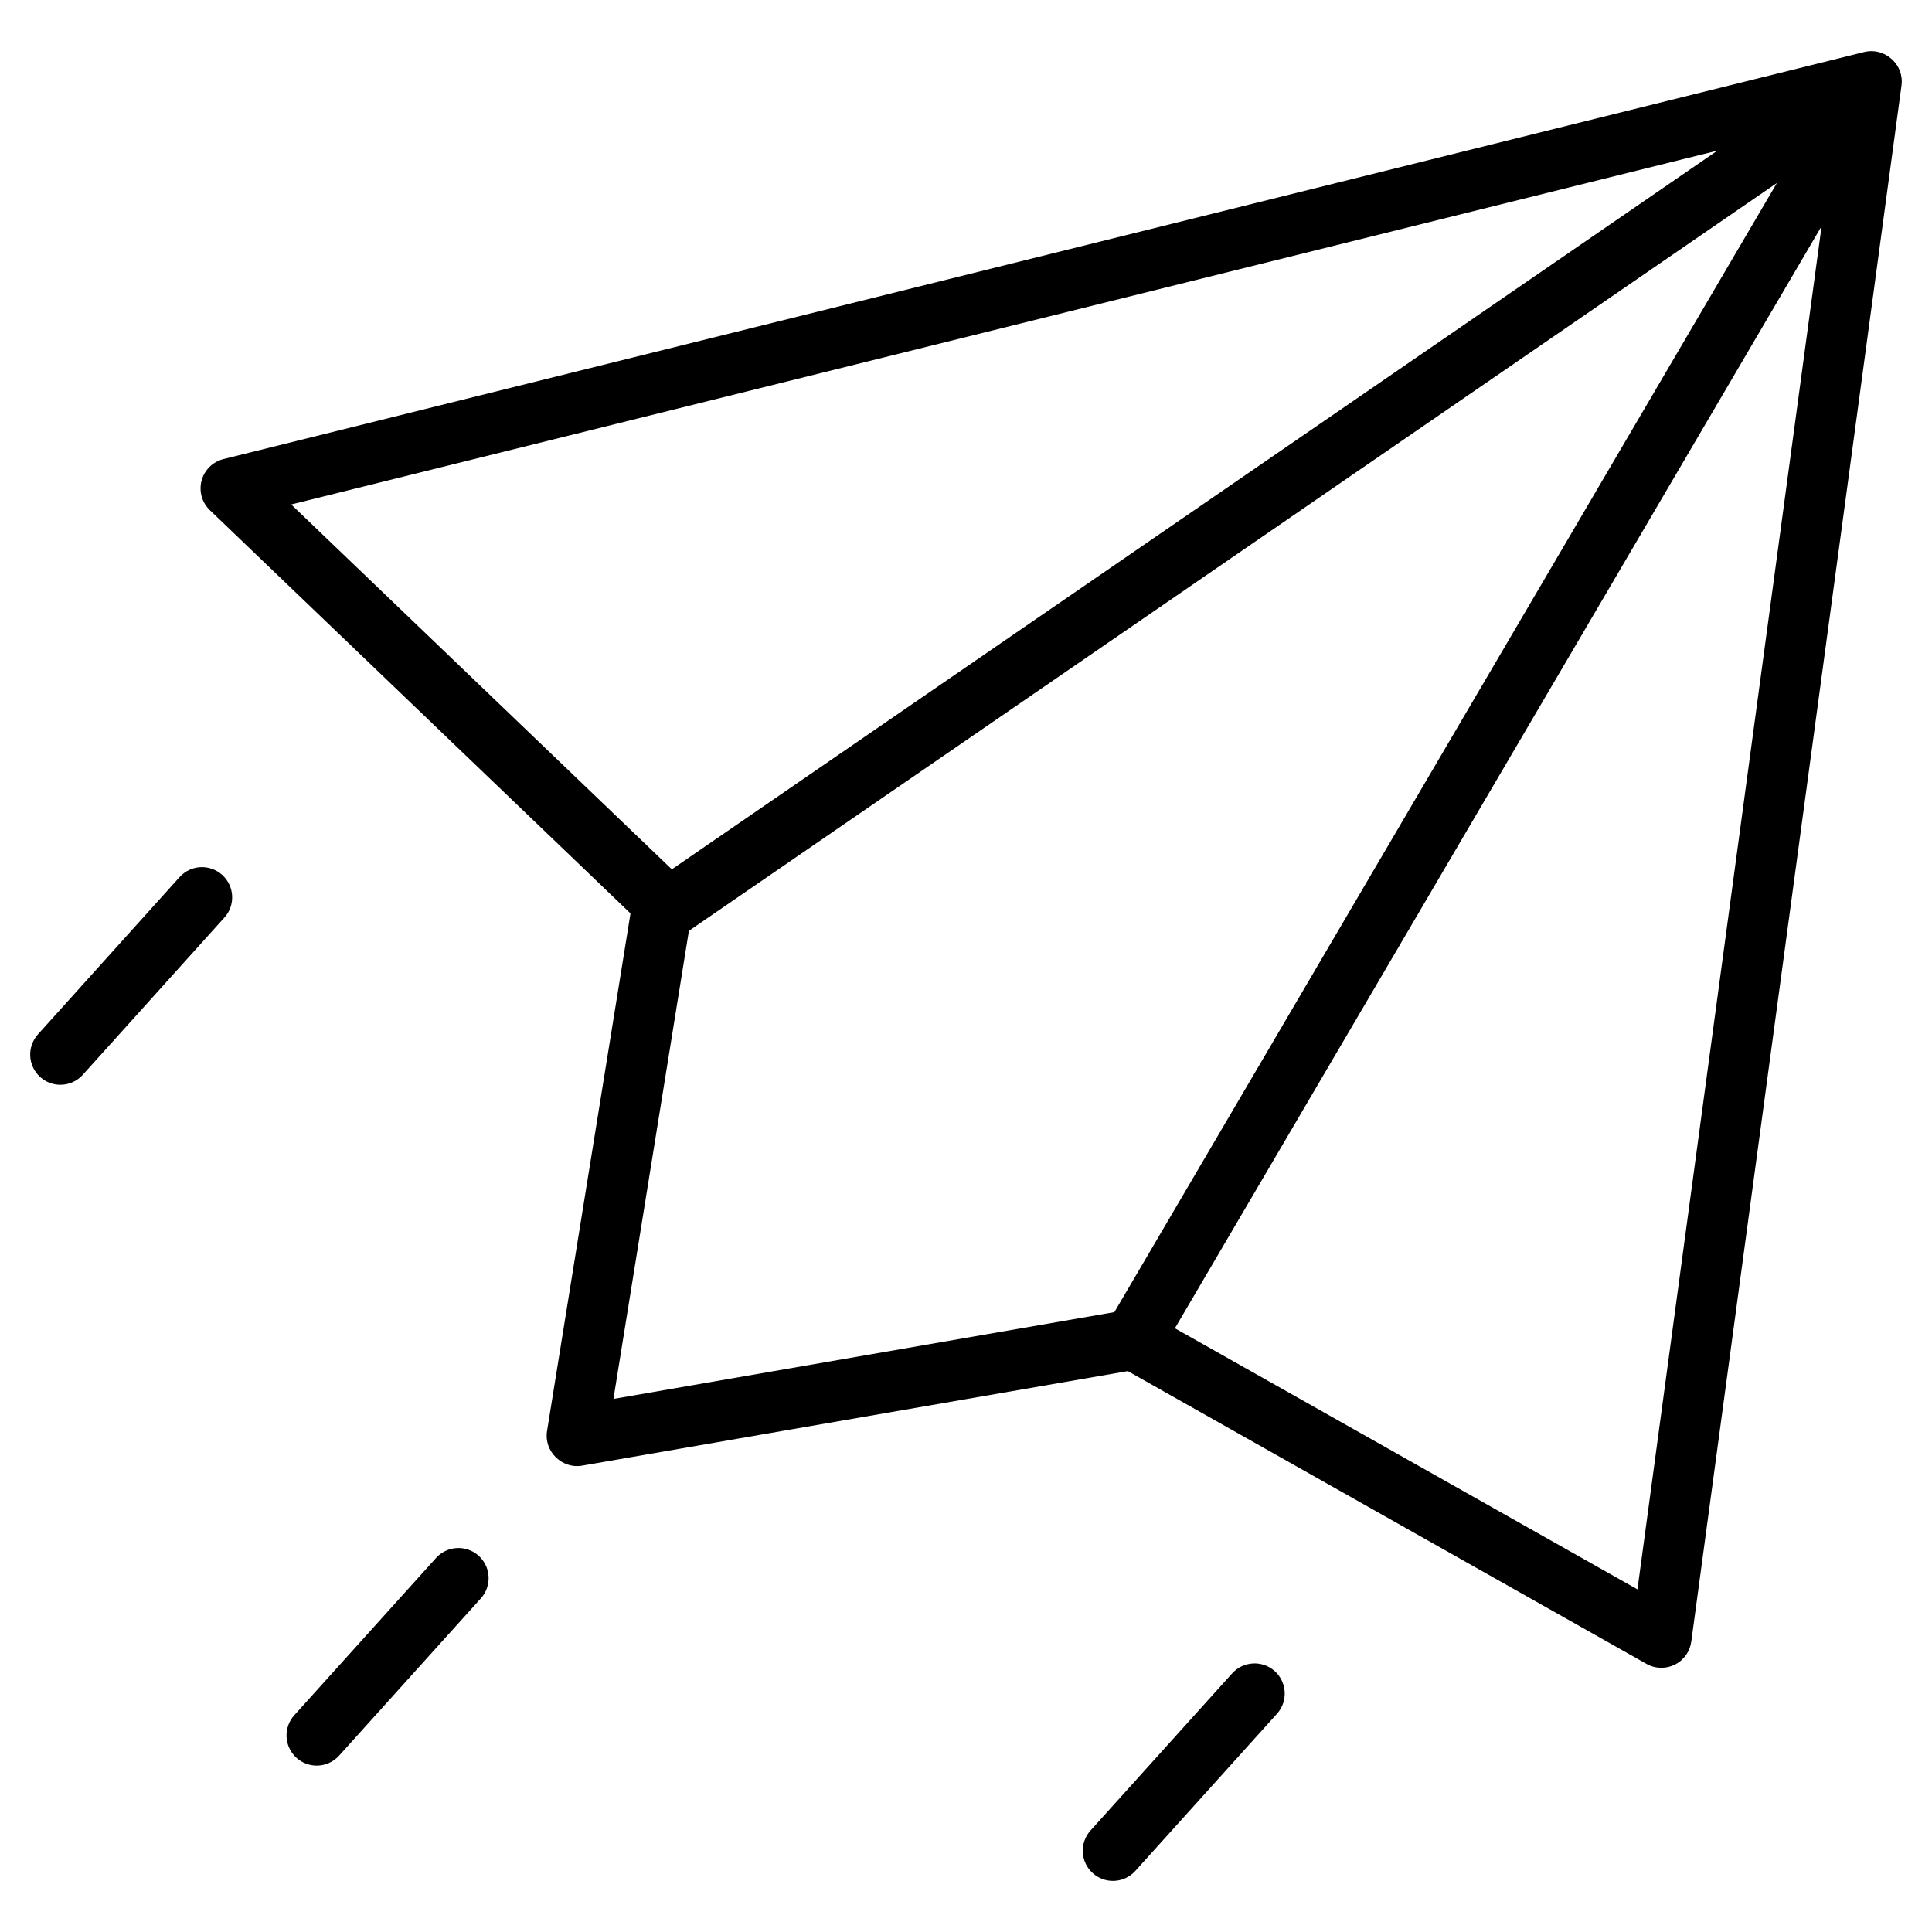
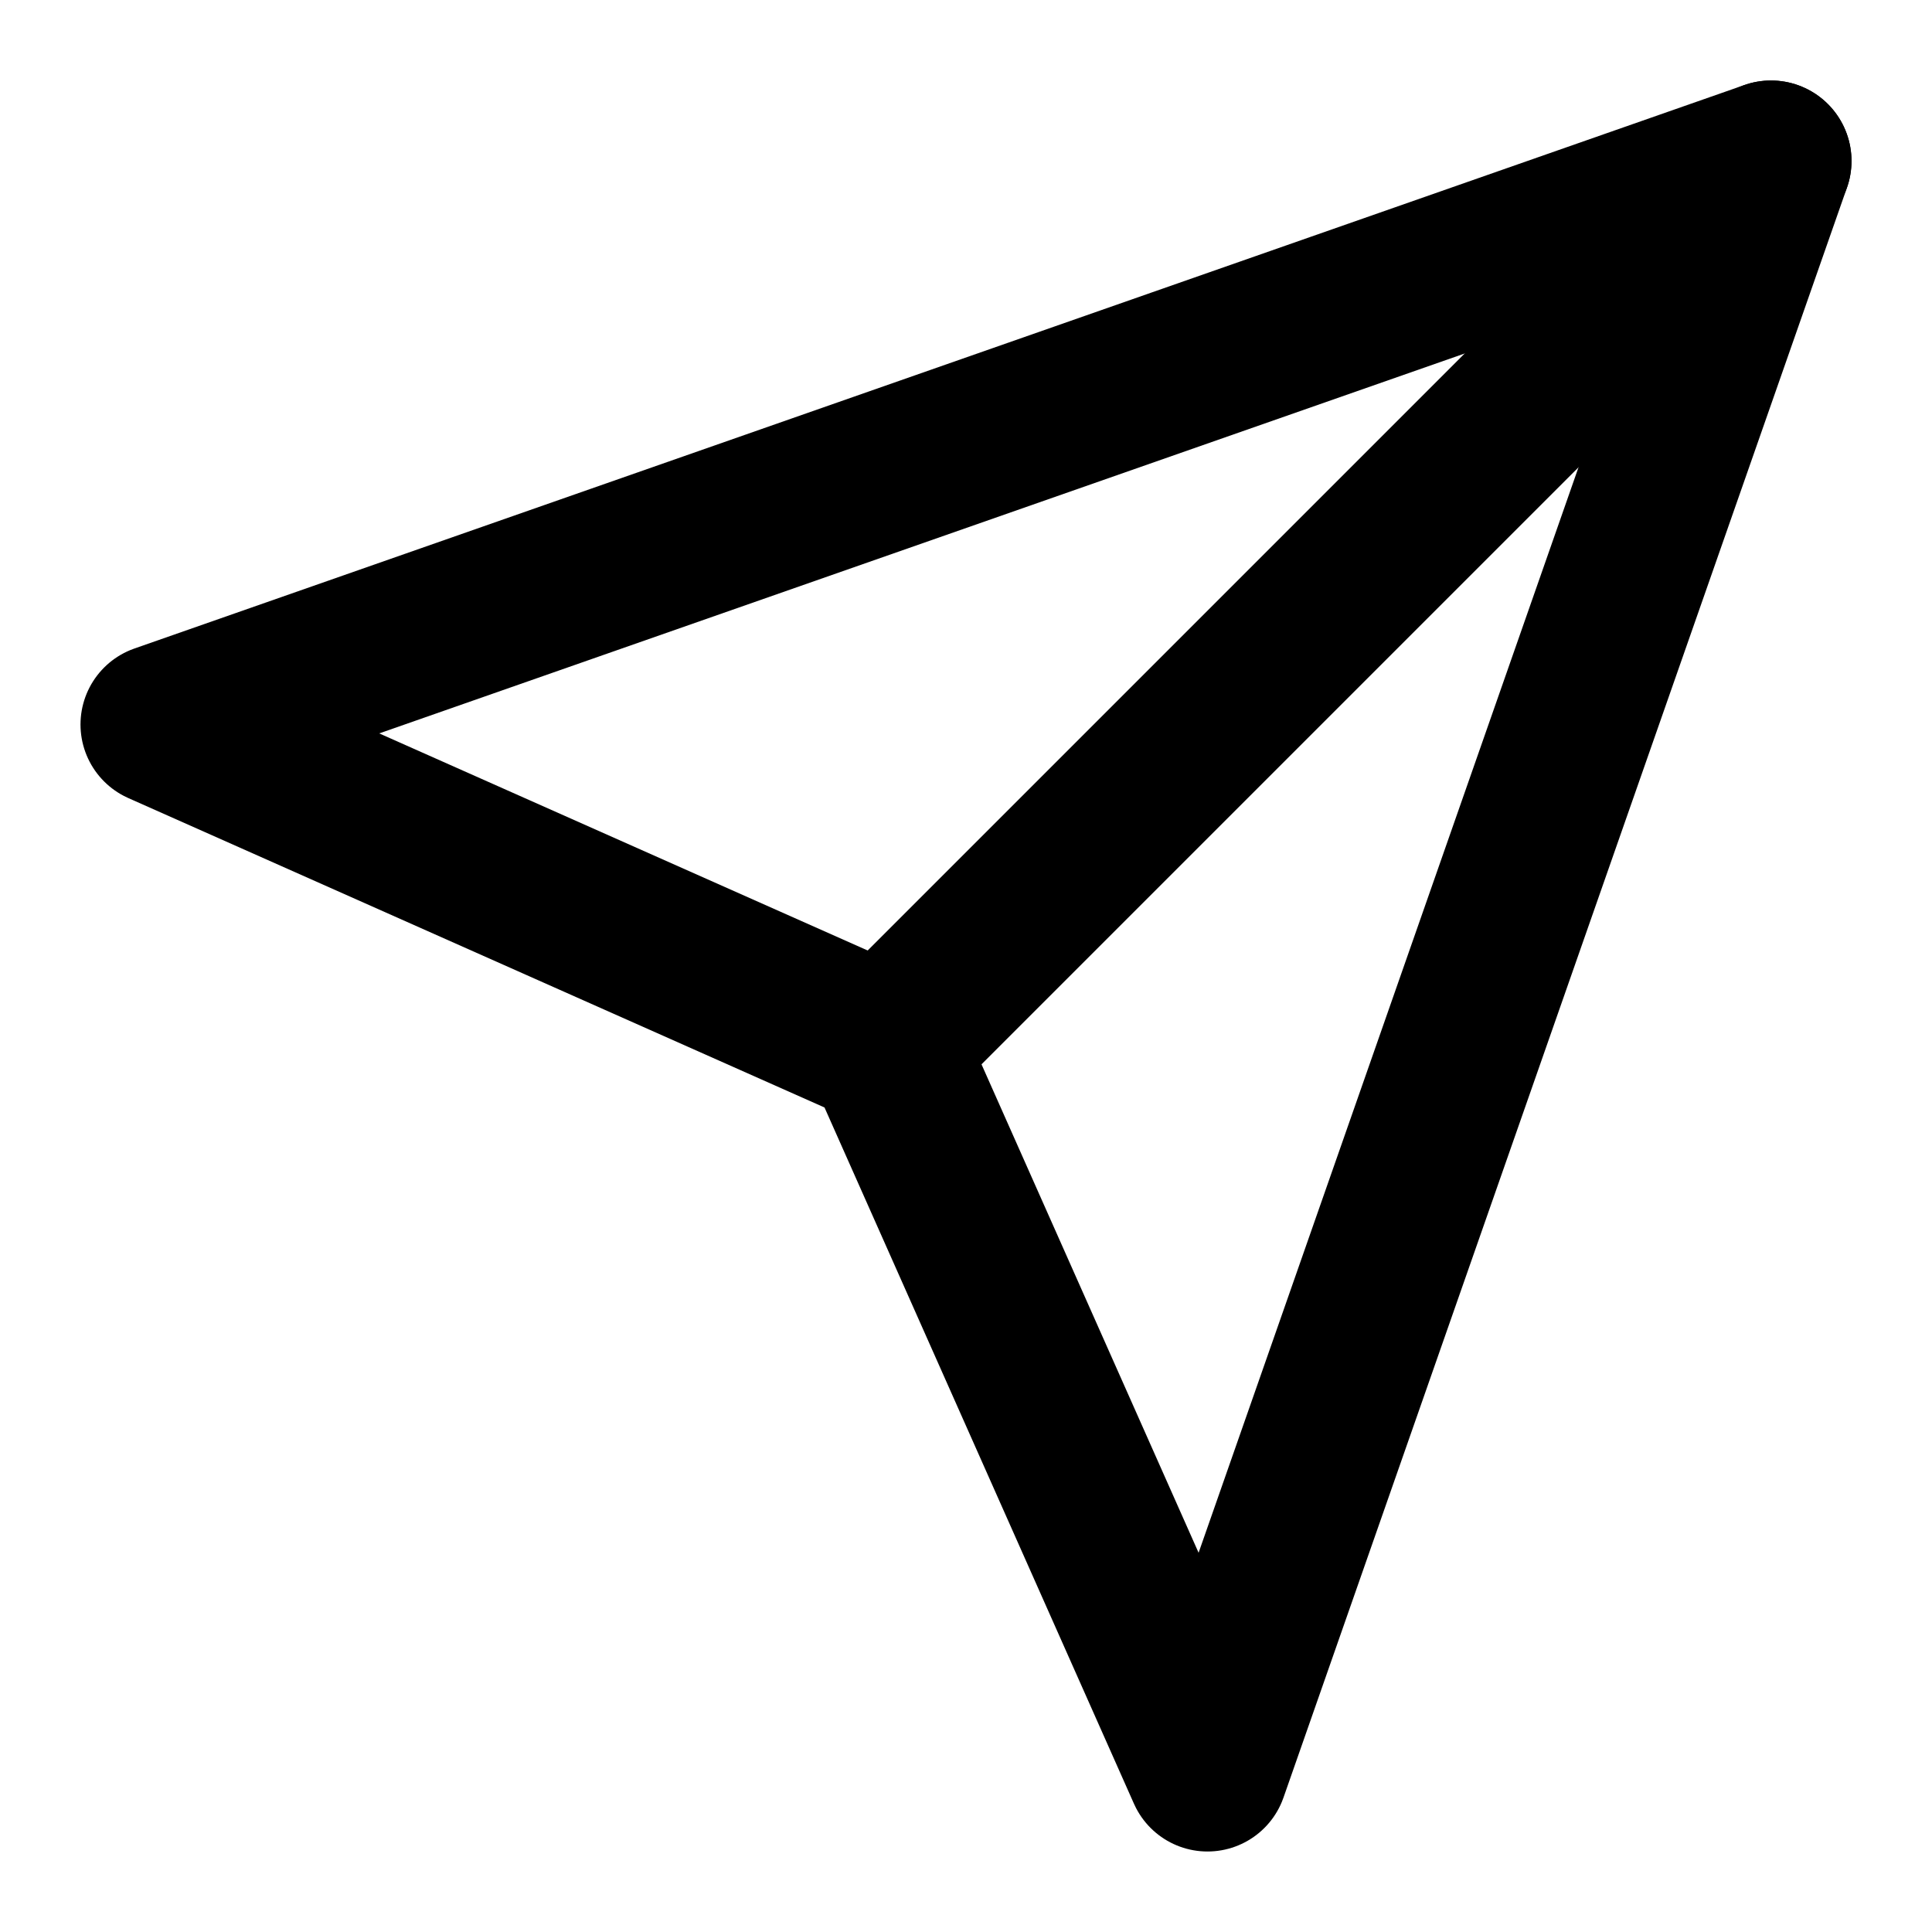
- <svg xmlns="http://www.w3.org/2000/svg" fill="#000000" width="800px" height="800px" viewBox="0 0 64 64" version="1.1" xml:space="preserve">
-   <g id="_x32_5_attachment" />
-   <g id="_x32_4_office" />
-   <g id="_x32_3_pin" />
-   <g id="_x32_2_business_card" />
-   <g id="_x32_1_form" />
-   <g id="_x32_0_headset" />
-   <g id="_x31_9_video_call" />
-   <g id="_x31_8_letter_box" />
-   <g id="_x31_7_papperplane">
-     <g>
-       <g>
-         <path d="M62.989,2.562c-0.076-0.578-0.661-0.981-1.23-0.84L7.404,15.207c-0.353,0.088-0.632,0.361-0.726,0.713     s0.011,0.728,0.274,0.98l13.934,13.358l-2.765,17.149c-0.108,0.671,0.497,1.258,1.158,1.145l18.081-3.132     l17.183,9.699c0.152,0.086,0.322,0.129,0.492,0.129c0.152,0,0.305-0.035,0.445-0.104     c0.297-0.147,0.501-0.433,0.546-0.762l6.964-51.554C63.003,2.737,63.001,2.649,62.989,2.562z M9.647,16.711     L56.891,4.99L22.255,28.798L9.647,16.711z M36.915,43.466l-16.594,2.875l2.499-15.505L58.863,6.061L36.915,43.466     z M54.243,52.65l-15.323-8.649l21.423-36.509L54.243,52.65z" />
-         <path d="M14.444,51.61l-4.695,5.209c-0.37,0.41-0.337,1.042,0.073,1.412c0.191,0.172,0.431,0.257,0.669,0.257     c0.273,0,0.546-0.111,0.743-0.331l4.695-5.209c0.37-0.41,0.337-1.042-0.073-1.412     C15.446,51.167,14.813,51.2,14.444,51.61z" />
-         <path d="M5.948,29.056l-4.691,5.208c-0.37,0.411-0.336,1.043,0.074,1.413c0.191,0.172,0.43,0.257,0.668,0.257     c0.274,0,0.546-0.111,0.744-0.331l4.691-5.208c0.37-0.411,0.336-1.043-0.074-1.413     C6.949,28.613,6.318,28.645,5.948,29.056z" />
-         <path d="M40.816,55.433l-4.691,5.205c-0.37,0.41-0.337,1.042,0.073,1.412c0.191,0.172,0.431,0.257,0.669,0.257     c0.273,0,0.546-0.111,0.743-0.331l4.691-5.205c0.37-0.41,0.337-1.042-0.073-1.412     C41.819,54.991,41.186,55.023,40.816,55.433z" />
-       </g>
-     </g>
-   </g>
-   <g id="_x31_6_laptop" />
-   <g id="_x31_5_connection" />
-   <g id="_x31_4_phonebook" />
-   <g id="_x31_3_classic_telephone" />
-   <g id="_x31_2_sending_mail" />
-   <g id="_x31_1_man_talking" />
-   <g id="_x31_0_date" />
-   <g id="_x30_9_review" />
-   <g id="_x30_8_email" />
-   <g id="_x30_7_information" />
-   <g id="_x30_6_phone_talking" />
-   <g id="_x30_5_women_talking" />
-   <g id="_x30_4_calling" />
-   <g id="_x30_3_women" />
-   <g id="_x30_2_writing" />
-   <g id="_x30_1_chatting" />
+ <svg xmlns="http://www.w3.org/2000/svg" width="24" height="24" viewBox="0 0 24 24" fill="none" stroke="currentColor" stroke-width="2" stroke-linecap="round" stroke-linejoin="round">
+   <path d="M22 2 11 13" />
+   <path d="m22 2-7 20-4-9-9-4Z" />
</svg>
